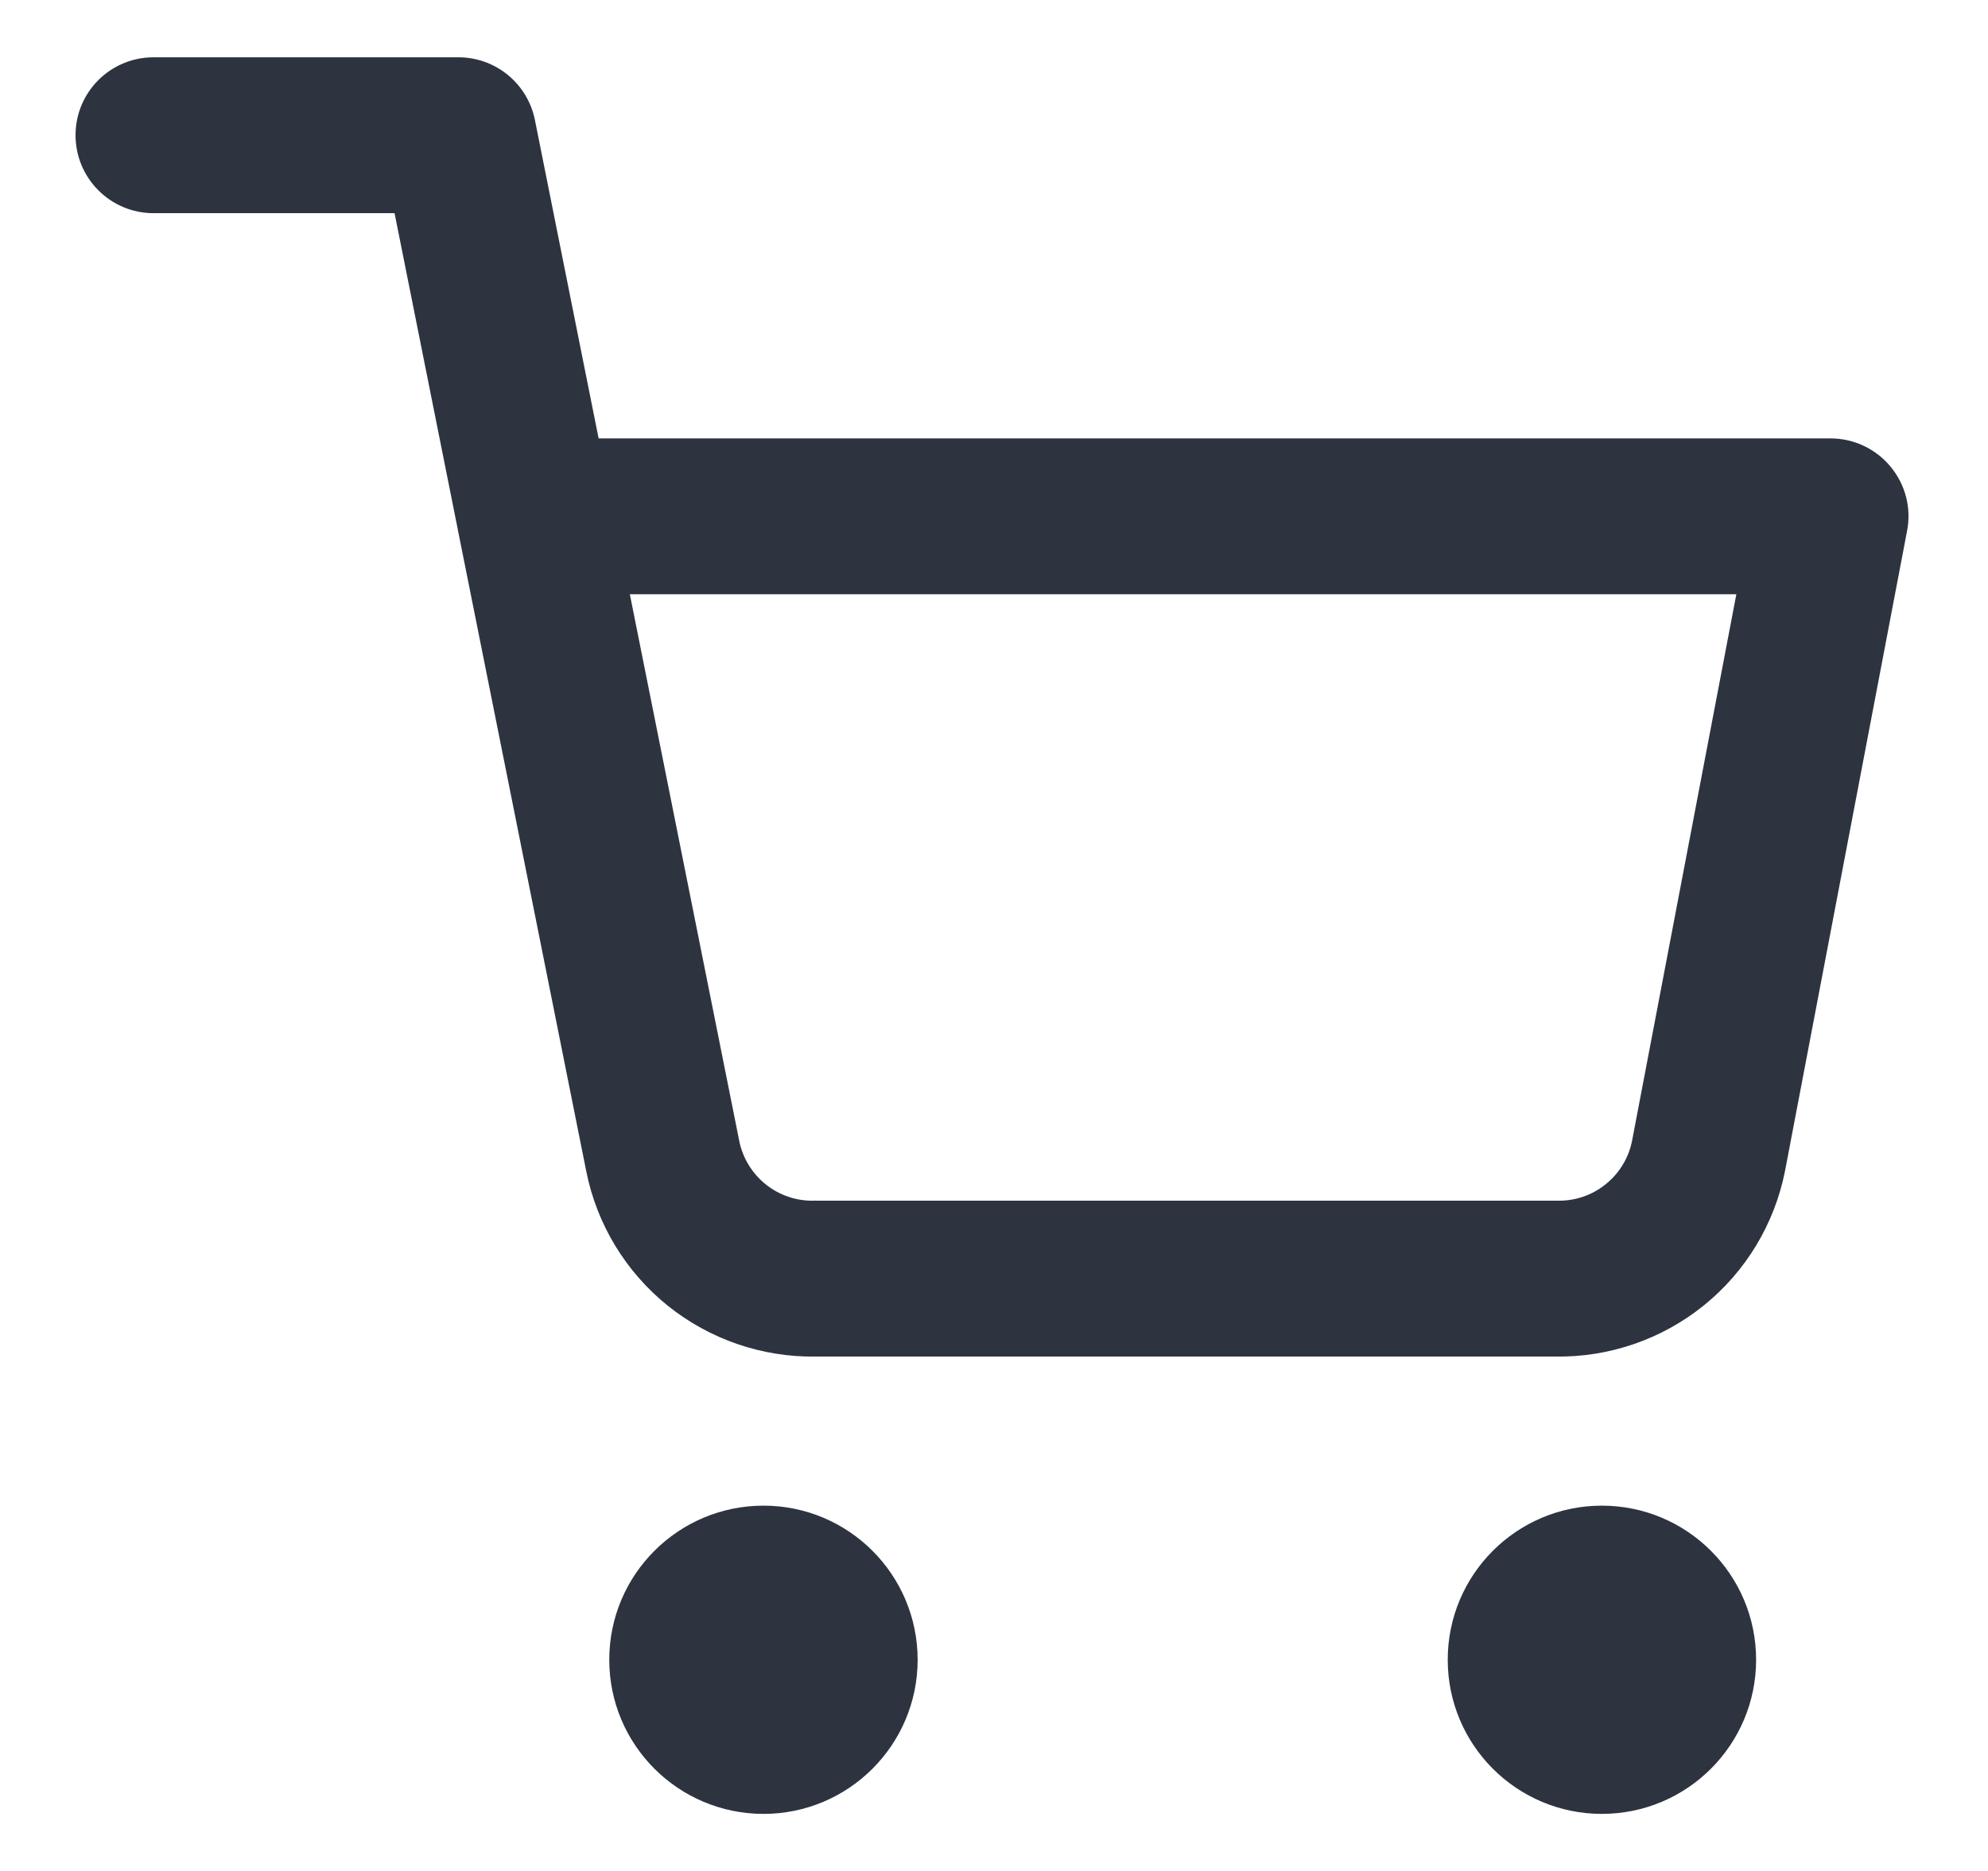
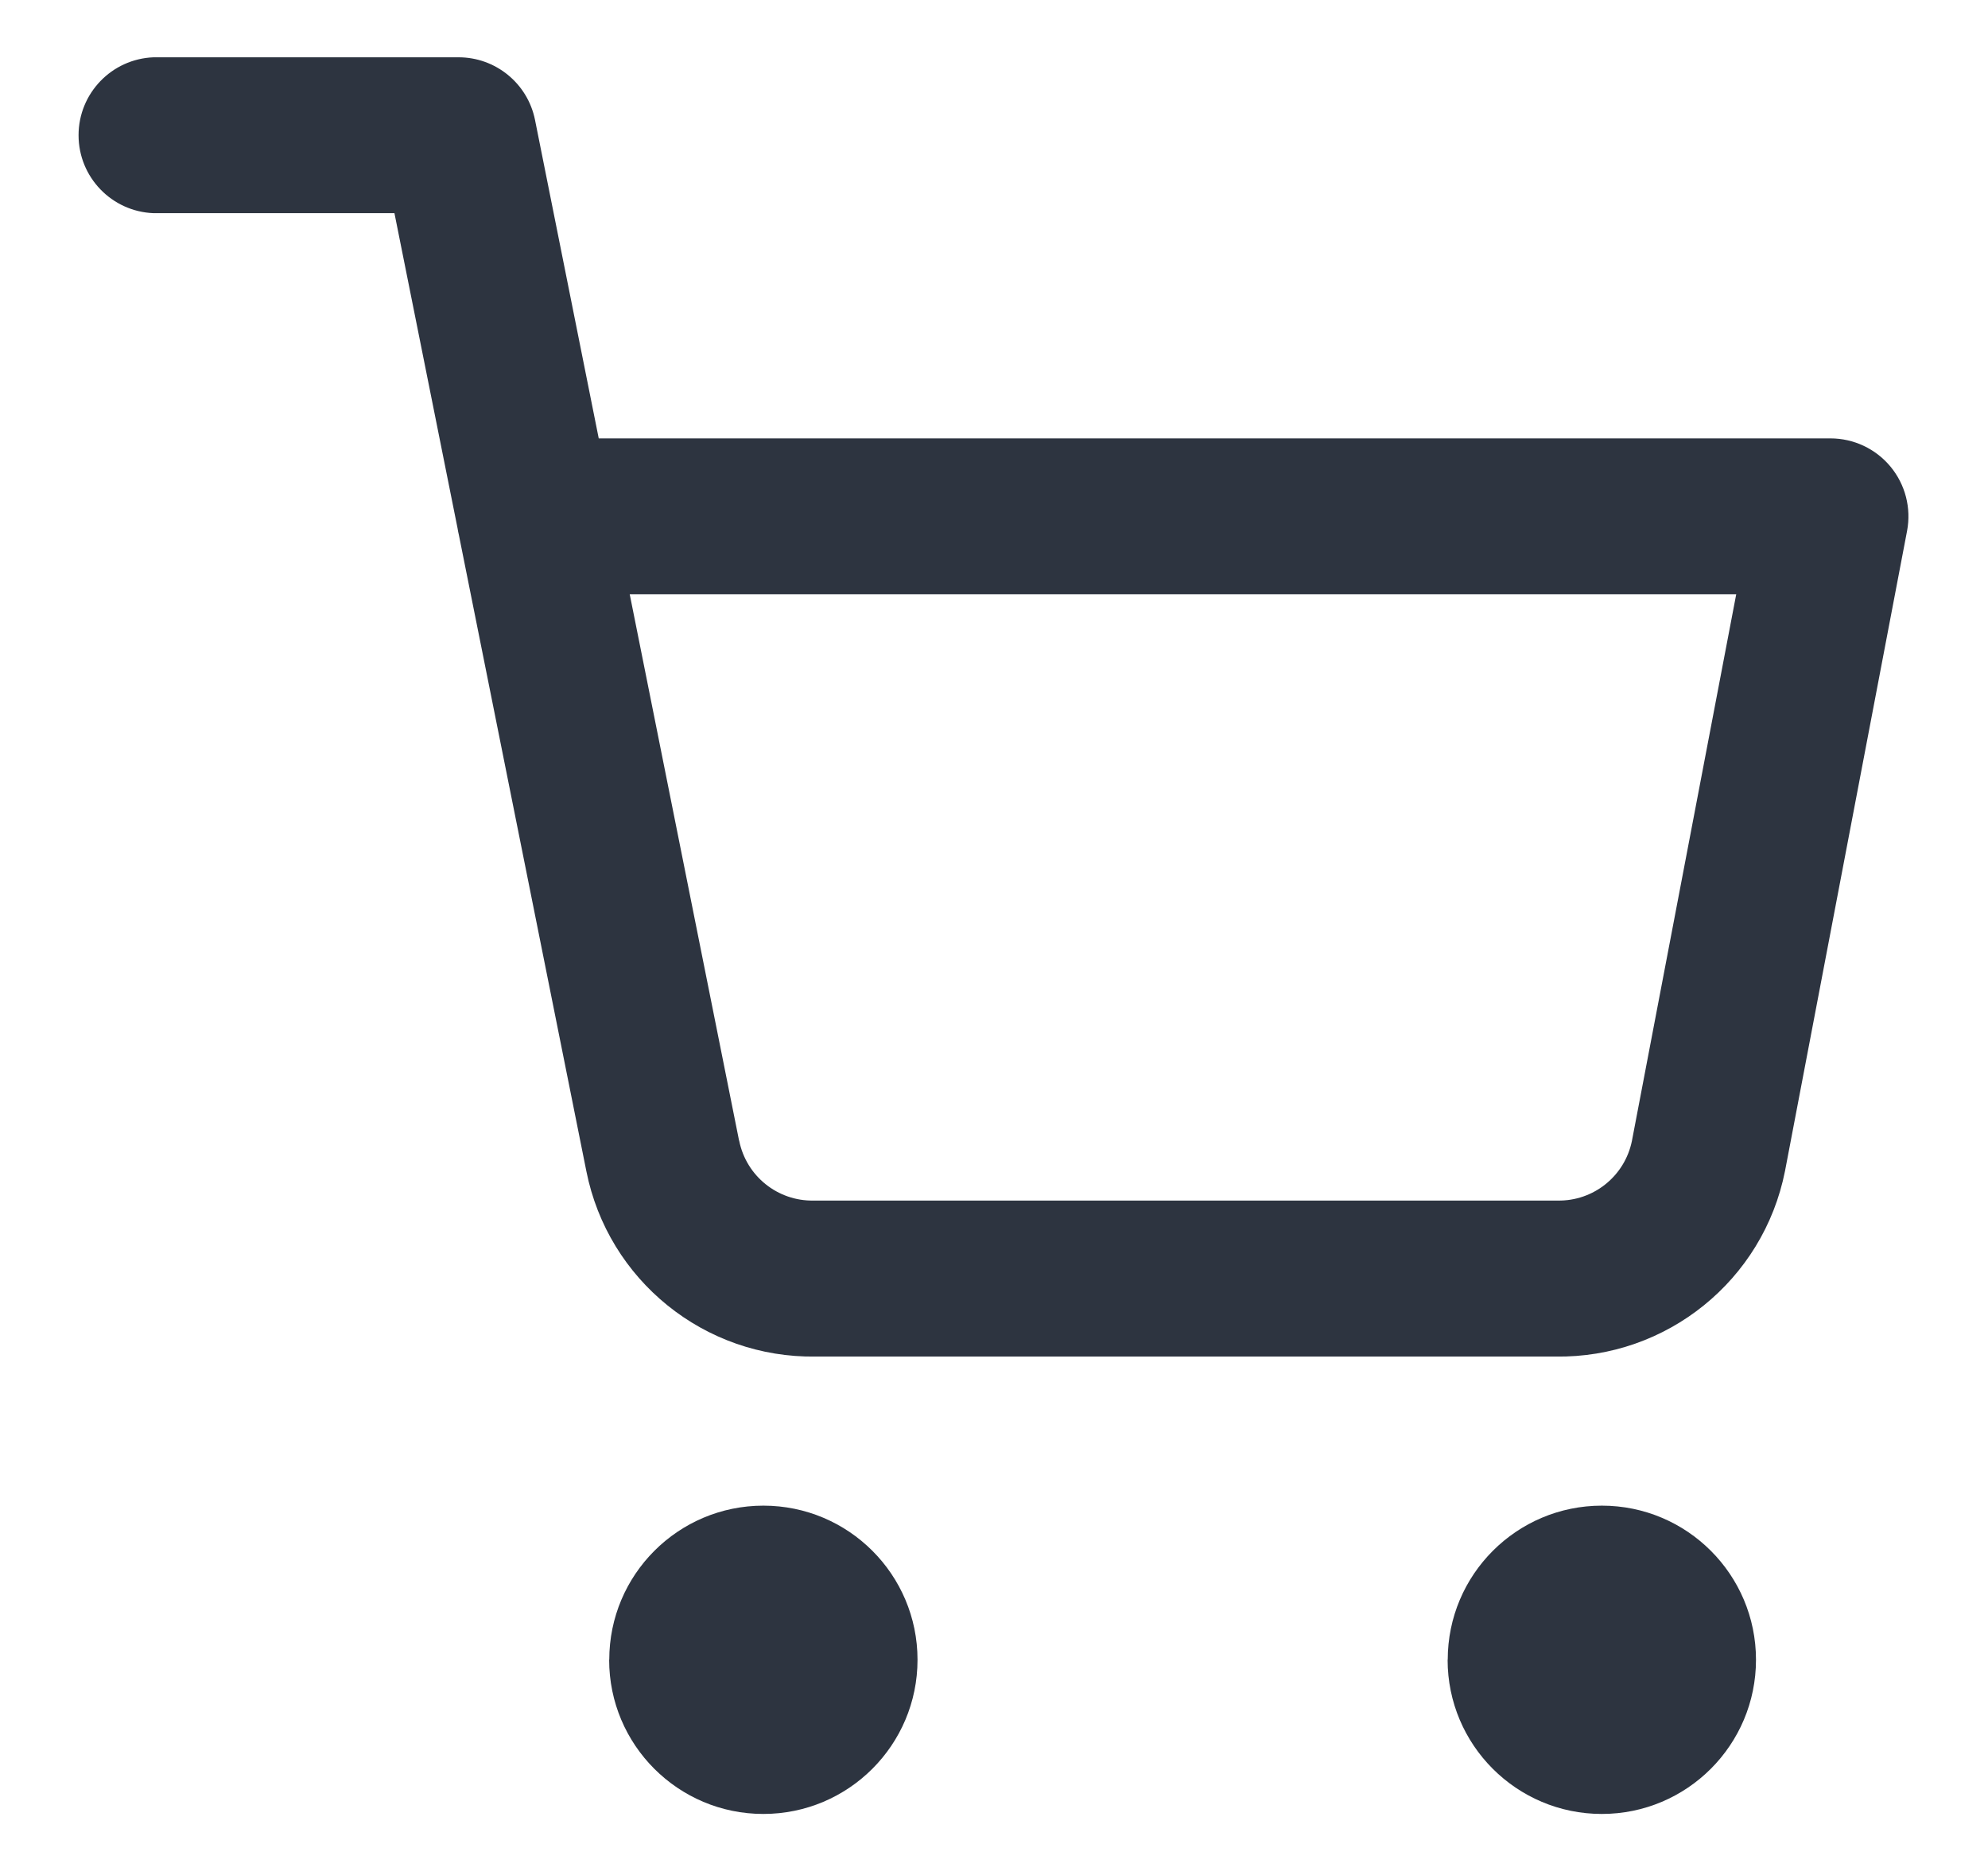
<svg xmlns="http://www.w3.org/2000/svg" width="17" height="16" viewBox="0 0 17 16" fill="none">
-   <path fill-rule="evenodd" clip-rule="evenodd" d="M1.313 0.49C0.944 0.49 0.646 0.788 0.646 1.156C0.646 1.524 0.944 1.823 1.313 1.823H3.374L3.913 4.519C3.916 4.538 3.92 4.557 3.924 4.575L5.013 10.015L5.013 10.015C5.103 10.469 5.35 10.876 5.71 11.166C6.069 11.454 6.517 11.608 6.976 11.601H13.301C13.761 11.608 14.209 11.454 14.567 11.166C14.928 10.876 15.174 10.468 15.264 10.015L15.264 10.015L15.265 10.01L16.308 4.54C16.346 4.345 16.294 4.144 16.167 3.991C16.041 3.838 15.852 3.749 15.653 3.749H5.119L4.574 1.025C4.511 0.714 4.238 0.49 3.92 0.49H1.313ZM6.321 9.754L5.386 5.082H14.848L13.956 9.757C13.927 9.903 13.847 10.034 13.731 10.127C13.615 10.221 13.469 10.271 13.32 10.268L13.32 10.268H13.307H6.971V10.267L6.958 10.268C6.808 10.271 6.663 10.221 6.546 10.127C6.43 10.033 6.35 9.901 6.321 9.755L6.321 9.754ZM5.21 14.194C5.21 13.466 5.801 12.876 6.529 12.876C7.256 12.876 7.847 13.466 7.847 14.194C7.847 14.922 7.256 15.512 6.529 15.512C5.801 15.512 5.21 14.922 5.21 14.194ZM12.38 14.194C12.38 13.466 12.97 12.876 13.698 12.876C14.426 12.876 15.017 13.466 15.017 14.194C15.017 14.922 14.426 15.512 13.698 15.512C12.97 15.512 12.38 14.922 12.38 14.194Z" fill="#2D3440" />
+   <path fill-rule="evenodd" clip-rule="evenodd" d="M1.313.49a.667.667 0 0 0 0 1.333h2.06l.54 2.696a.662.662 0 0 0 .011.056l1.09 5.44a1.97 1.97 0 0 0 1.962 1.586h6.325a1.97 1.97 0 0 0 1.963-1.586l.001-.005 1.043-5.47a.667.667 0 0 0-.655-.791H5.12l-.545-2.724A.667.667 0 0 0 3.92.49H1.313ZM6.32 9.754l-.935-4.672h9.462l-.892 4.675a.637.637 0 0 1-.636.51H6.958a.637.637 0 0 1-.637-.512v-.001Zm-1.11 4.44a1.318 1.318 0 1 1 2.636 0 1.318 1.318 0 0 1-2.637 0Zm7.17 0a1.318 1.318 0 1 1 2.636 0 1.318 1.318 0 0 1-2.637 0Z" fill="#2D3440" />
</svg>
